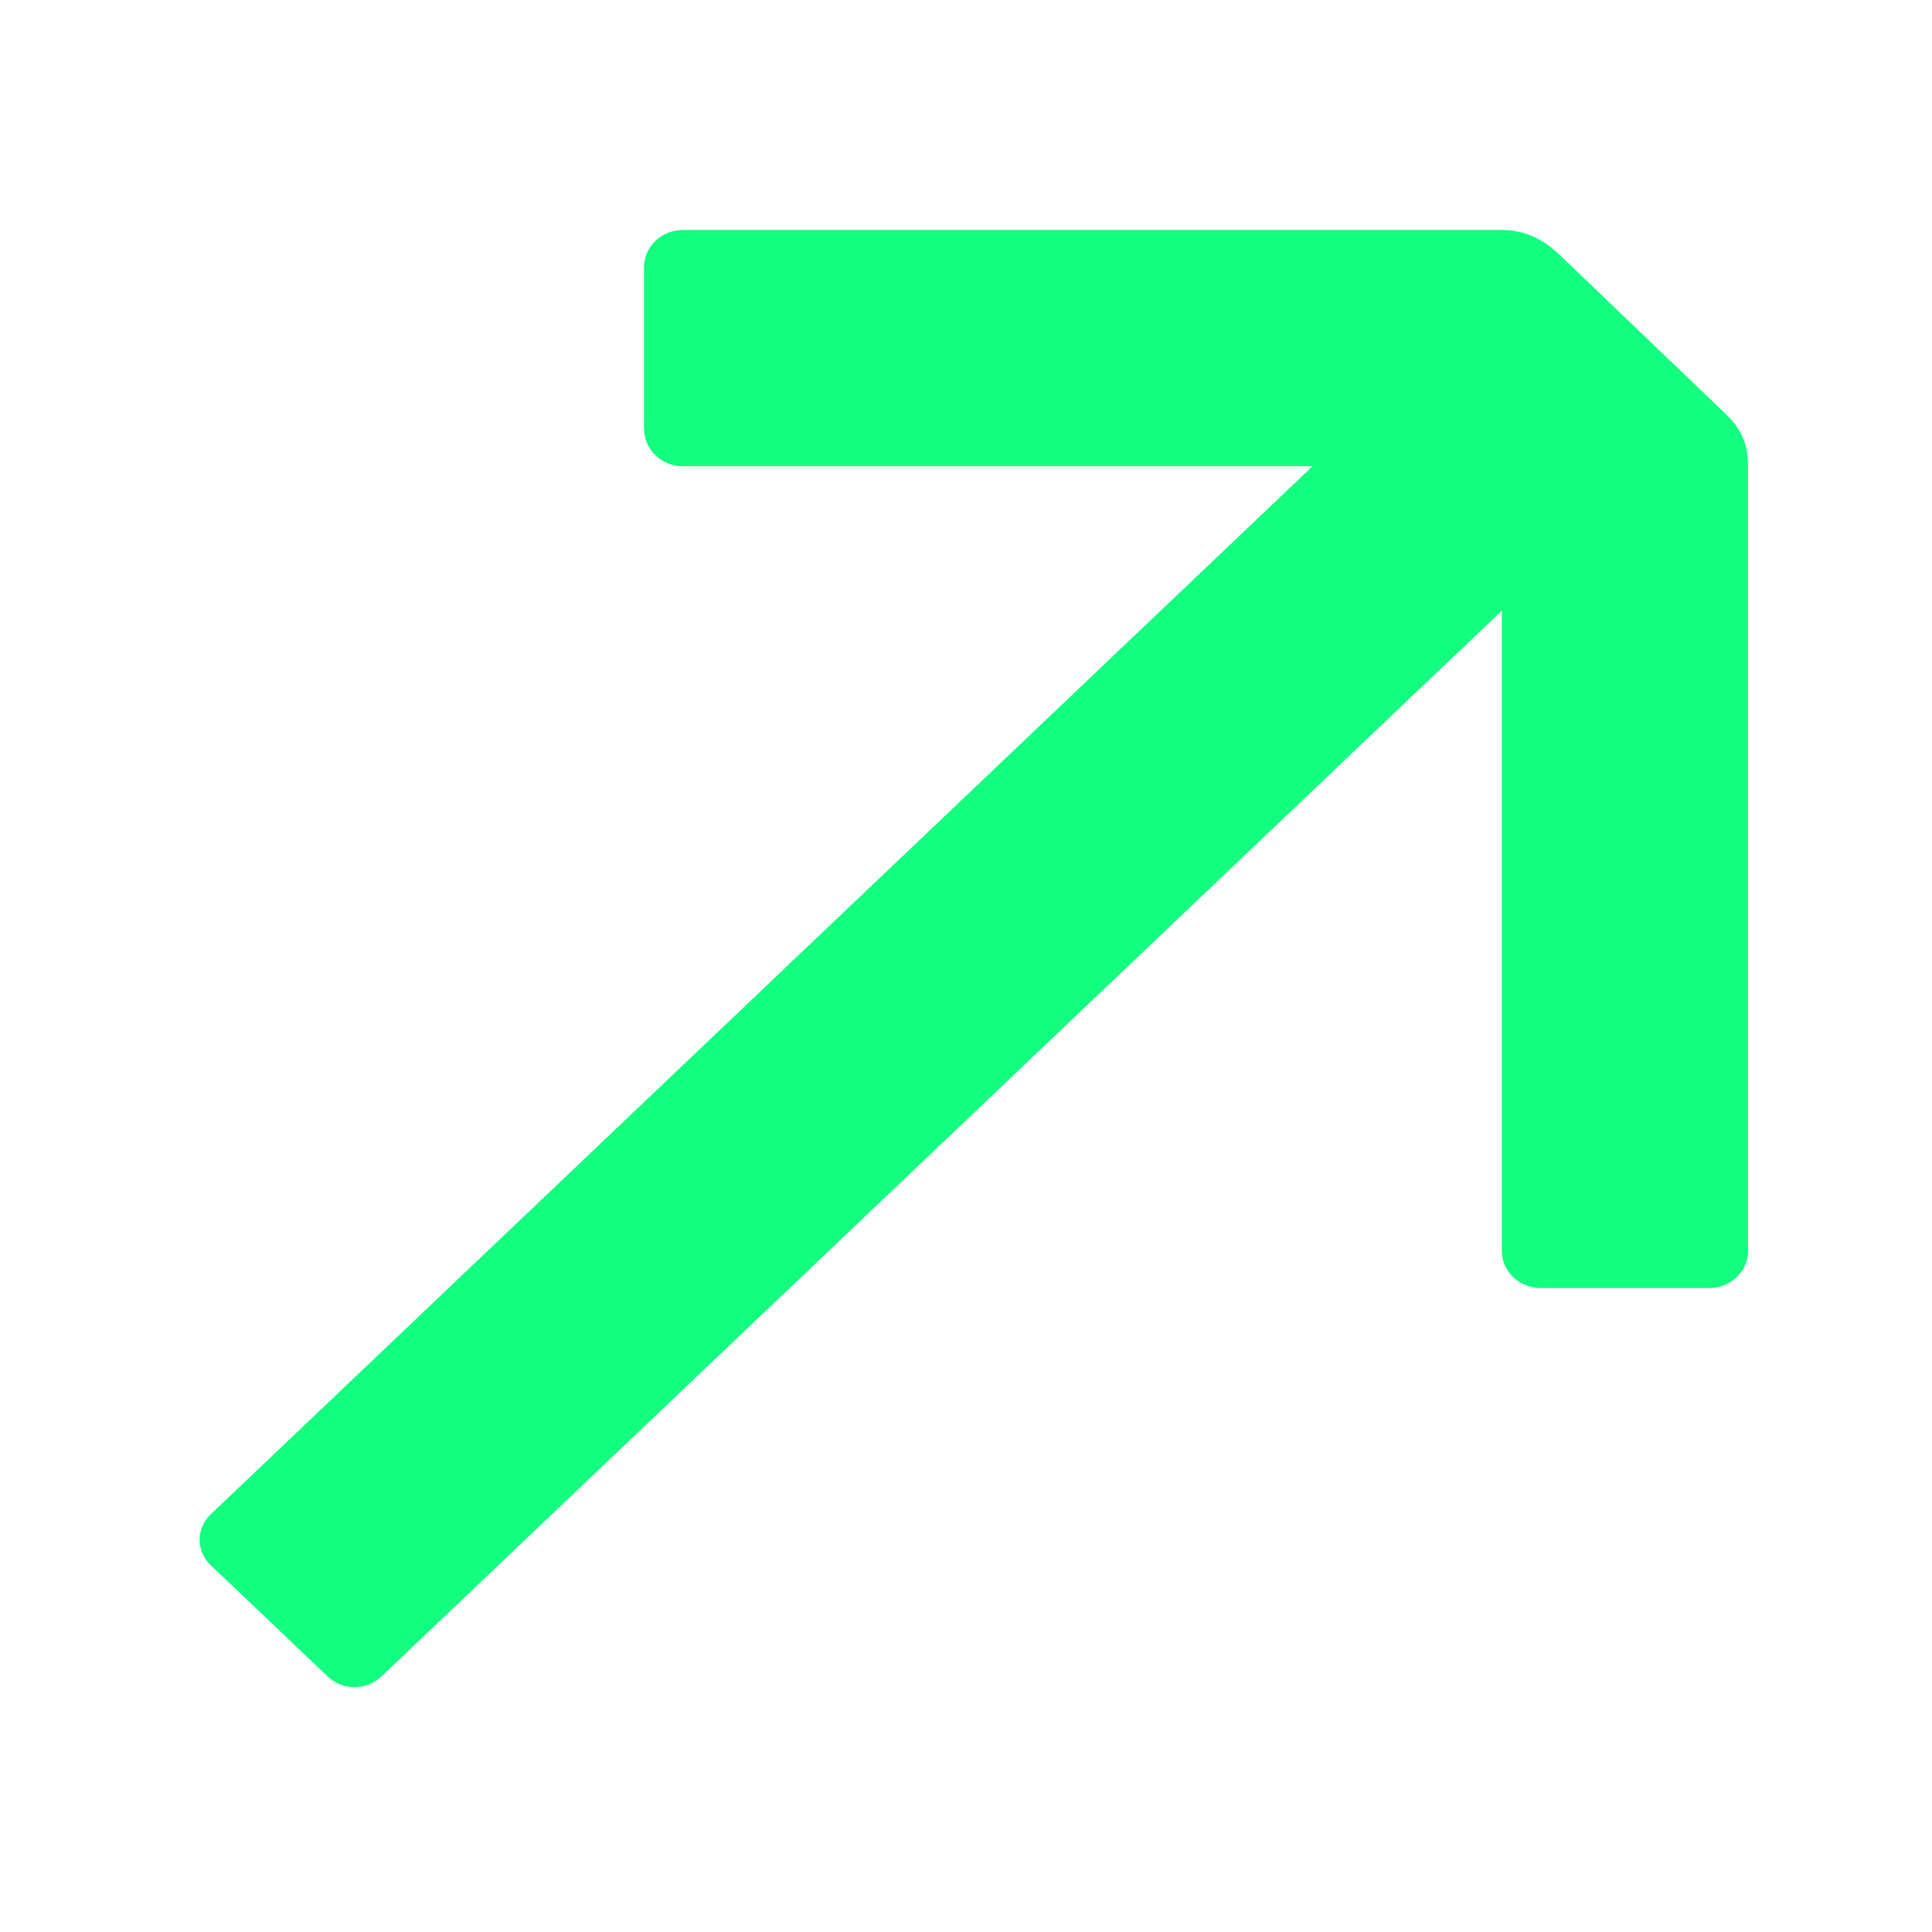
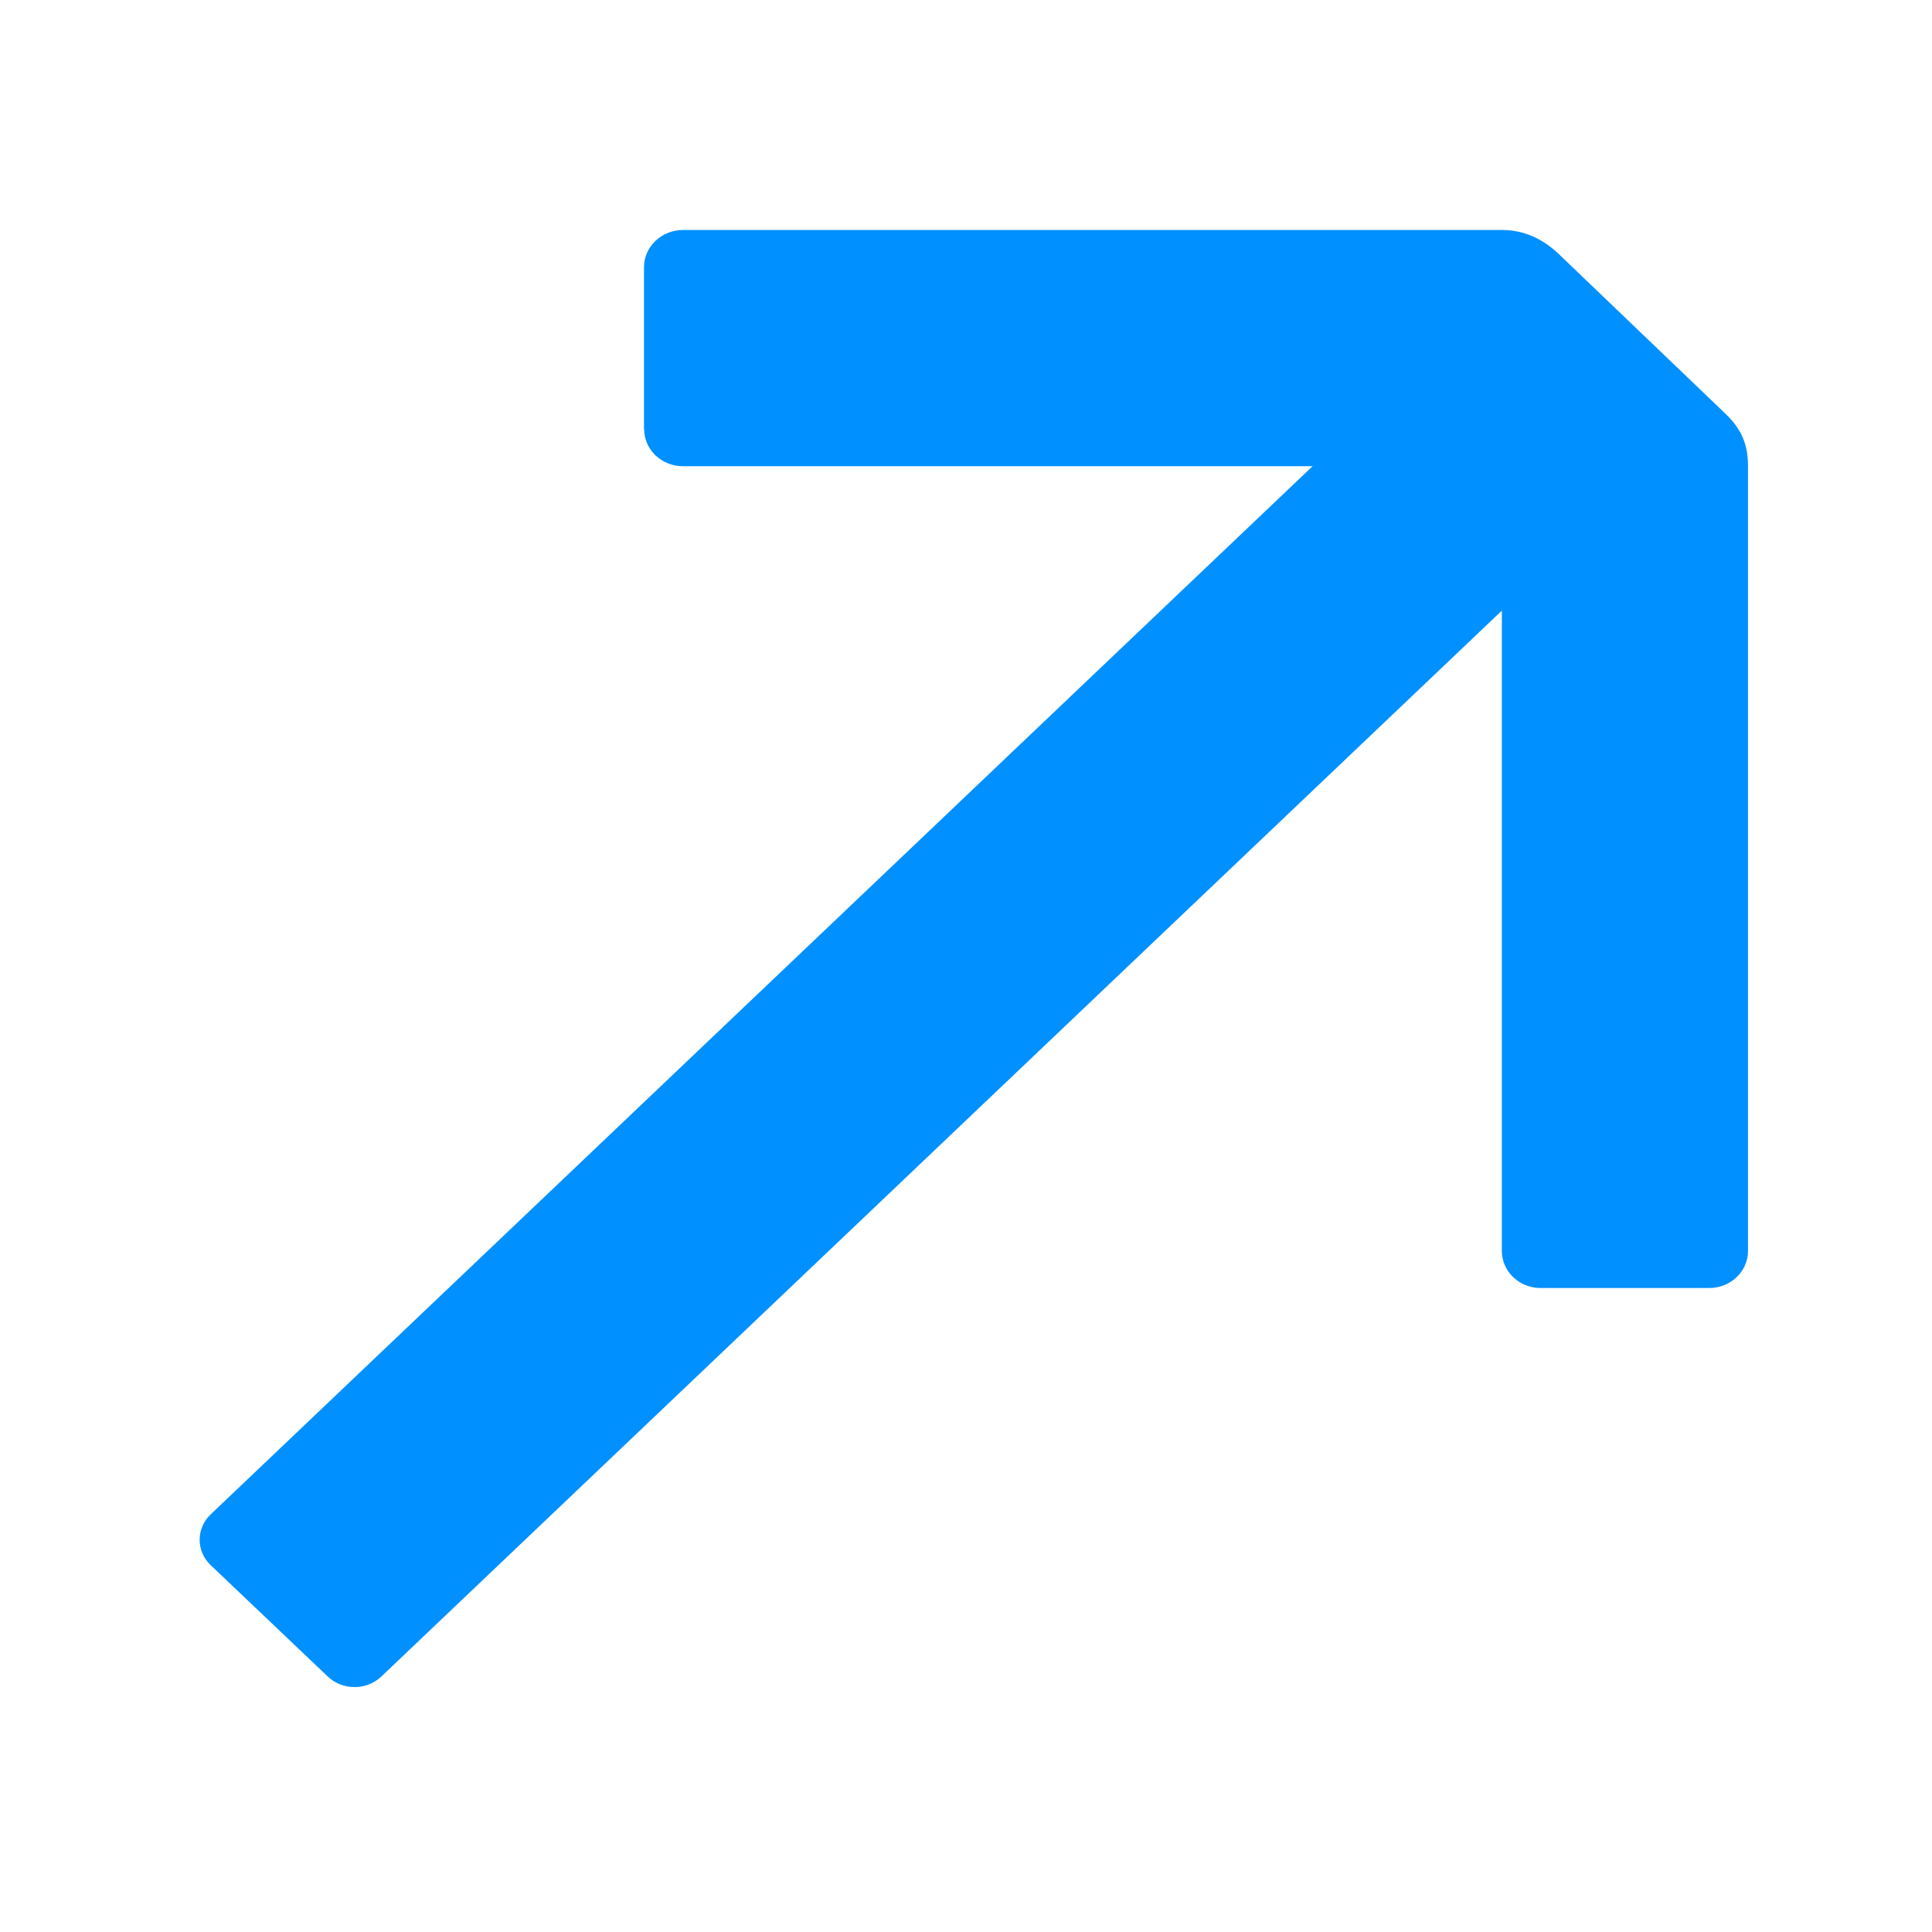
<svg xmlns="http://www.w3.org/2000/svg" width="42" height="42" viewBox="0 0 42 42" fill="none">
-   <path d="M14.004 9.332C14.004 9.774 14.382 10.135 14.843 10.135H30.041C31.689 10.135 32.649 11.055 32.649 12.57V27.196C32.649 27.638 33.026 28 33.488 28H37.161C37.623 28 38 27.638 38 27.196V10.115C37.996 9.653 37.857 9.328 37.514 8.998L33.89 5.526C33.546 5.197 33.135 5 32.653 5H14.839C14.377 5.004 14 5.366 14 5.808V9.332H14.004Z" fill="#12FF80" />
-   <path d="M4.581 34.026L7.126 36.447C7.447 36.752 7.968 36.752 8.289 36.447L33.284 12.67C33.605 12.364 33.605 11.869 33.284 11.564L30.739 9.143C30.418 8.838 29.898 8.838 29.577 9.143L4.581 32.92C4.26 33.226 4.26 33.721 4.581 34.026Z" fill="#12FF80" />
+   <path d="M14.004 9.332C14.004 9.774 14.382 10.135 14.843 10.135H30.041C31.689 10.135 32.649 11.055 32.649 12.57V27.196C32.649 27.638 33.026 28 33.488 28H37.161C37.623 28 38 27.638 38 27.196V10.115C37.996 9.653 37.857 9.328 37.514 8.998L33.89 5.526C33.546 5.197 33.135 5 32.653 5H14.839C14.377 5.004 14 5.366 14 5.808V9.332H14.004Z" fill="#0090FF" />
+   <path d="M4.581 34.026L7.126 36.447C7.447 36.752 7.968 36.752 8.289 36.447L33.284 12.67C33.605 12.364 33.605 11.869 33.284 11.564L30.739 9.143C30.418 8.838 29.898 8.838 29.577 9.143L4.581 32.92C4.26 33.226 4.26 33.721 4.581 34.026Z" fill="#0090FF" />
</svg>
